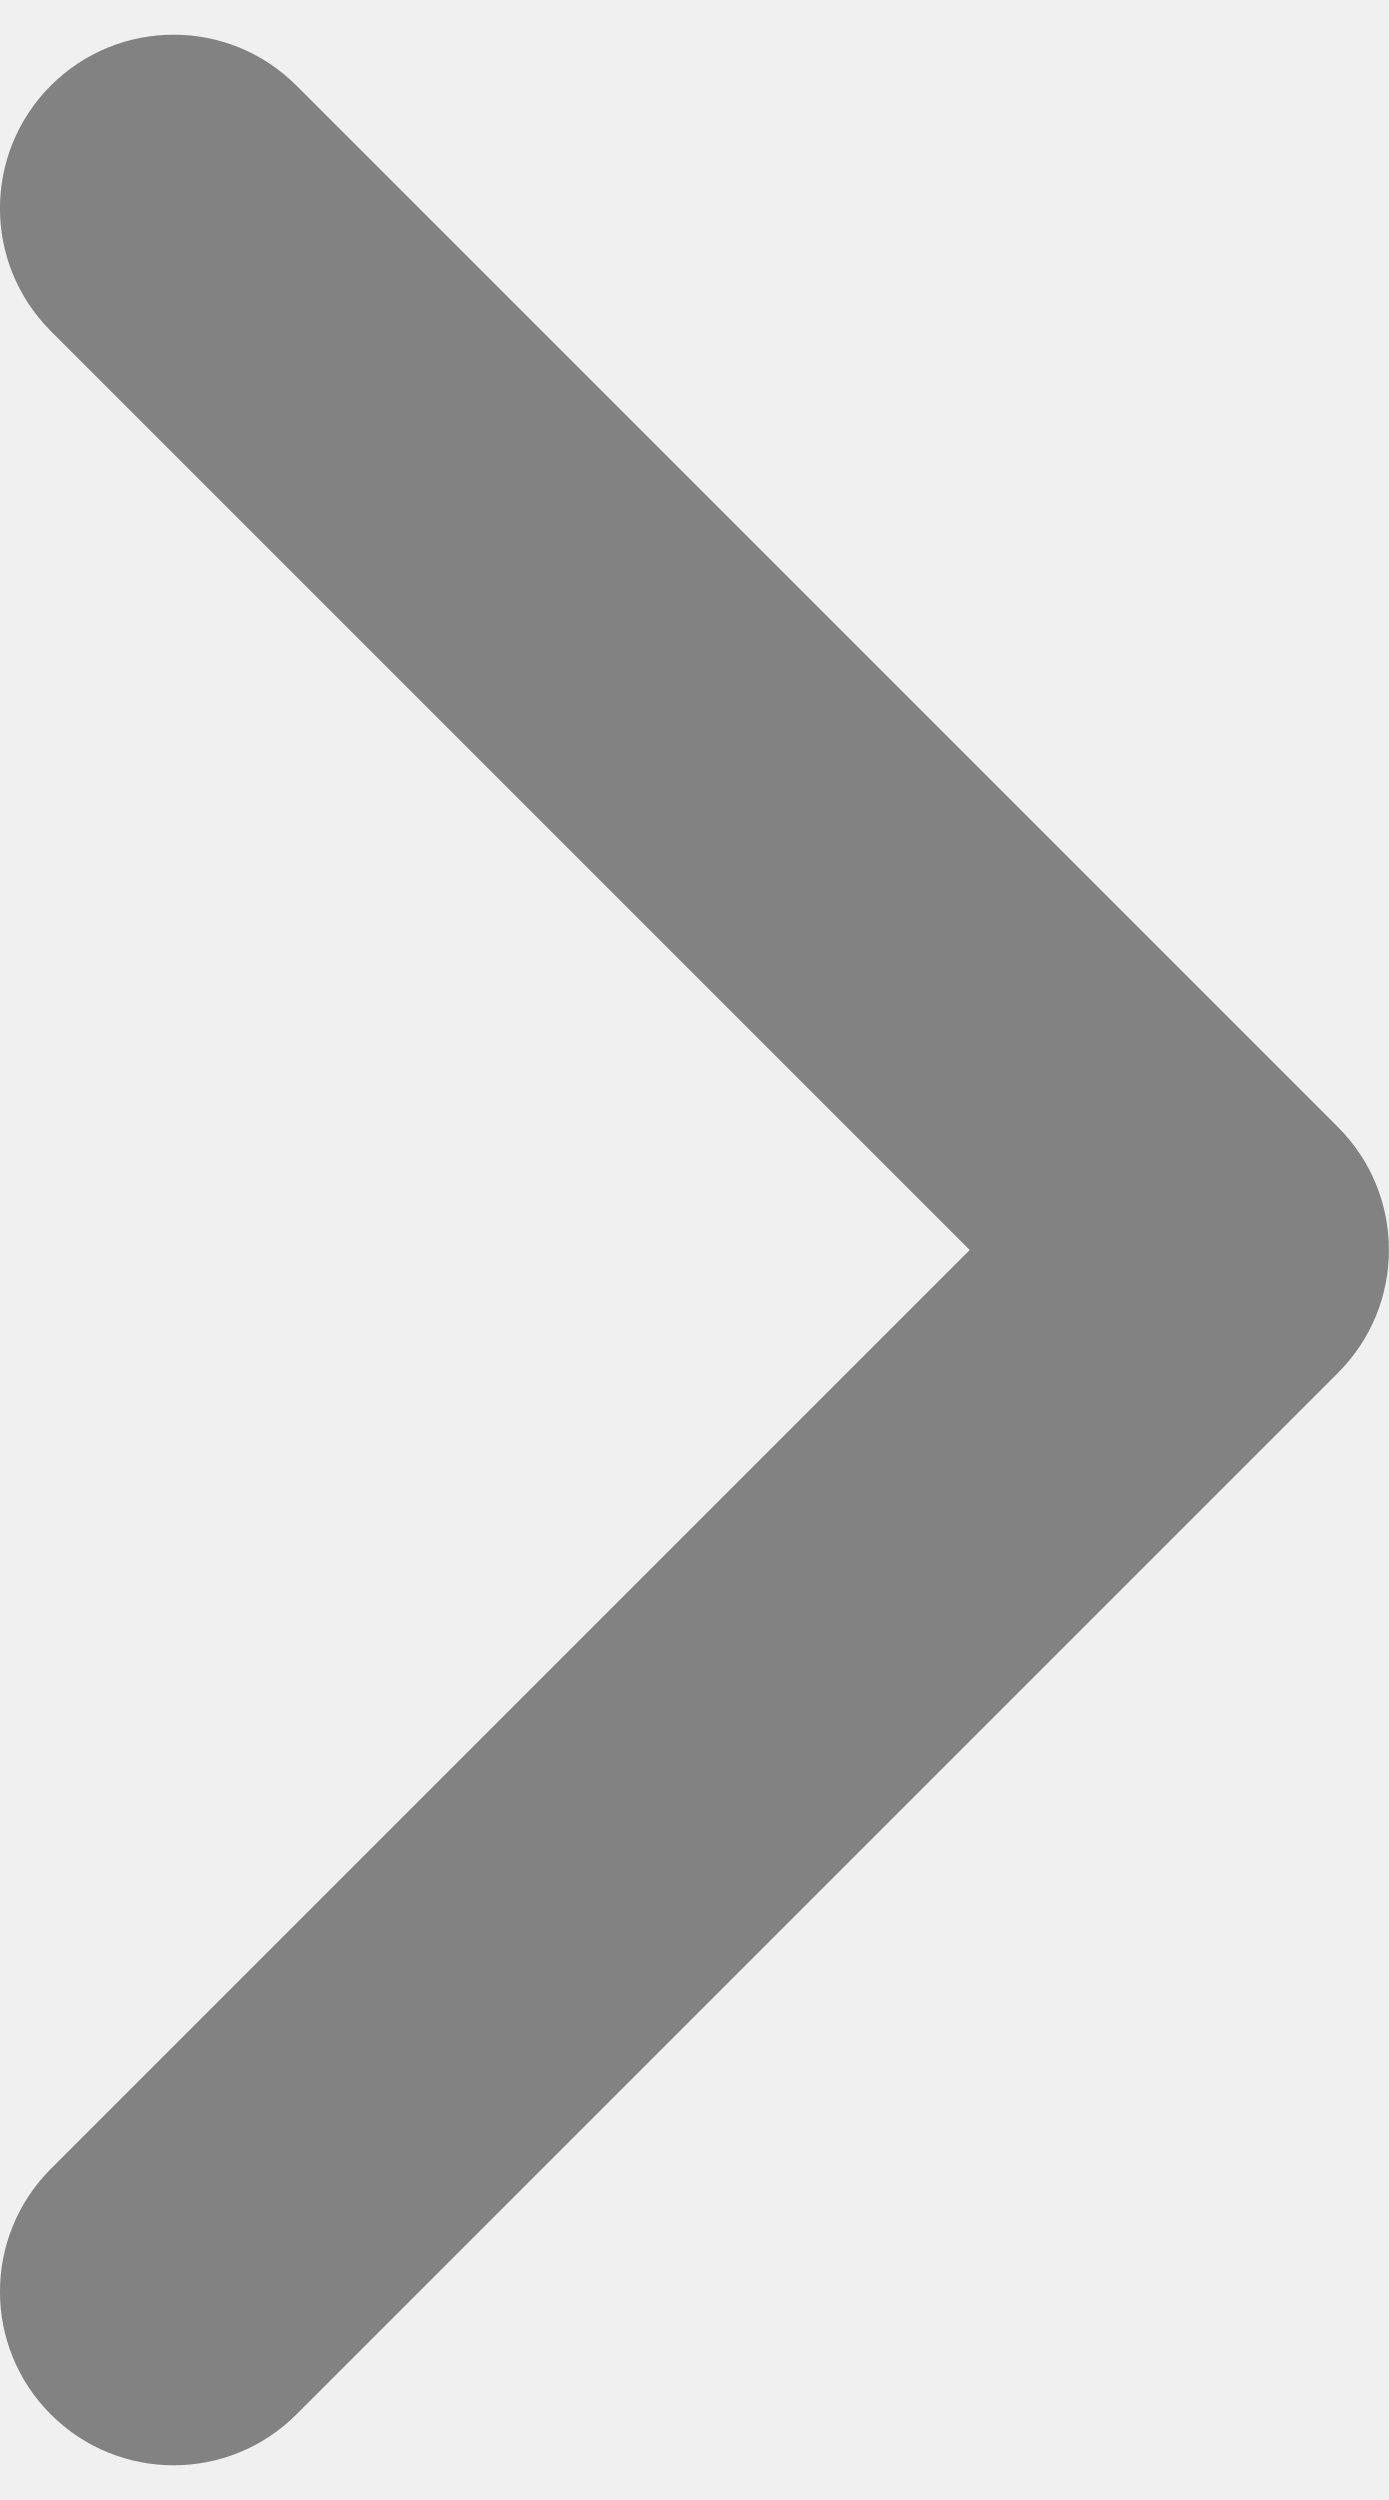
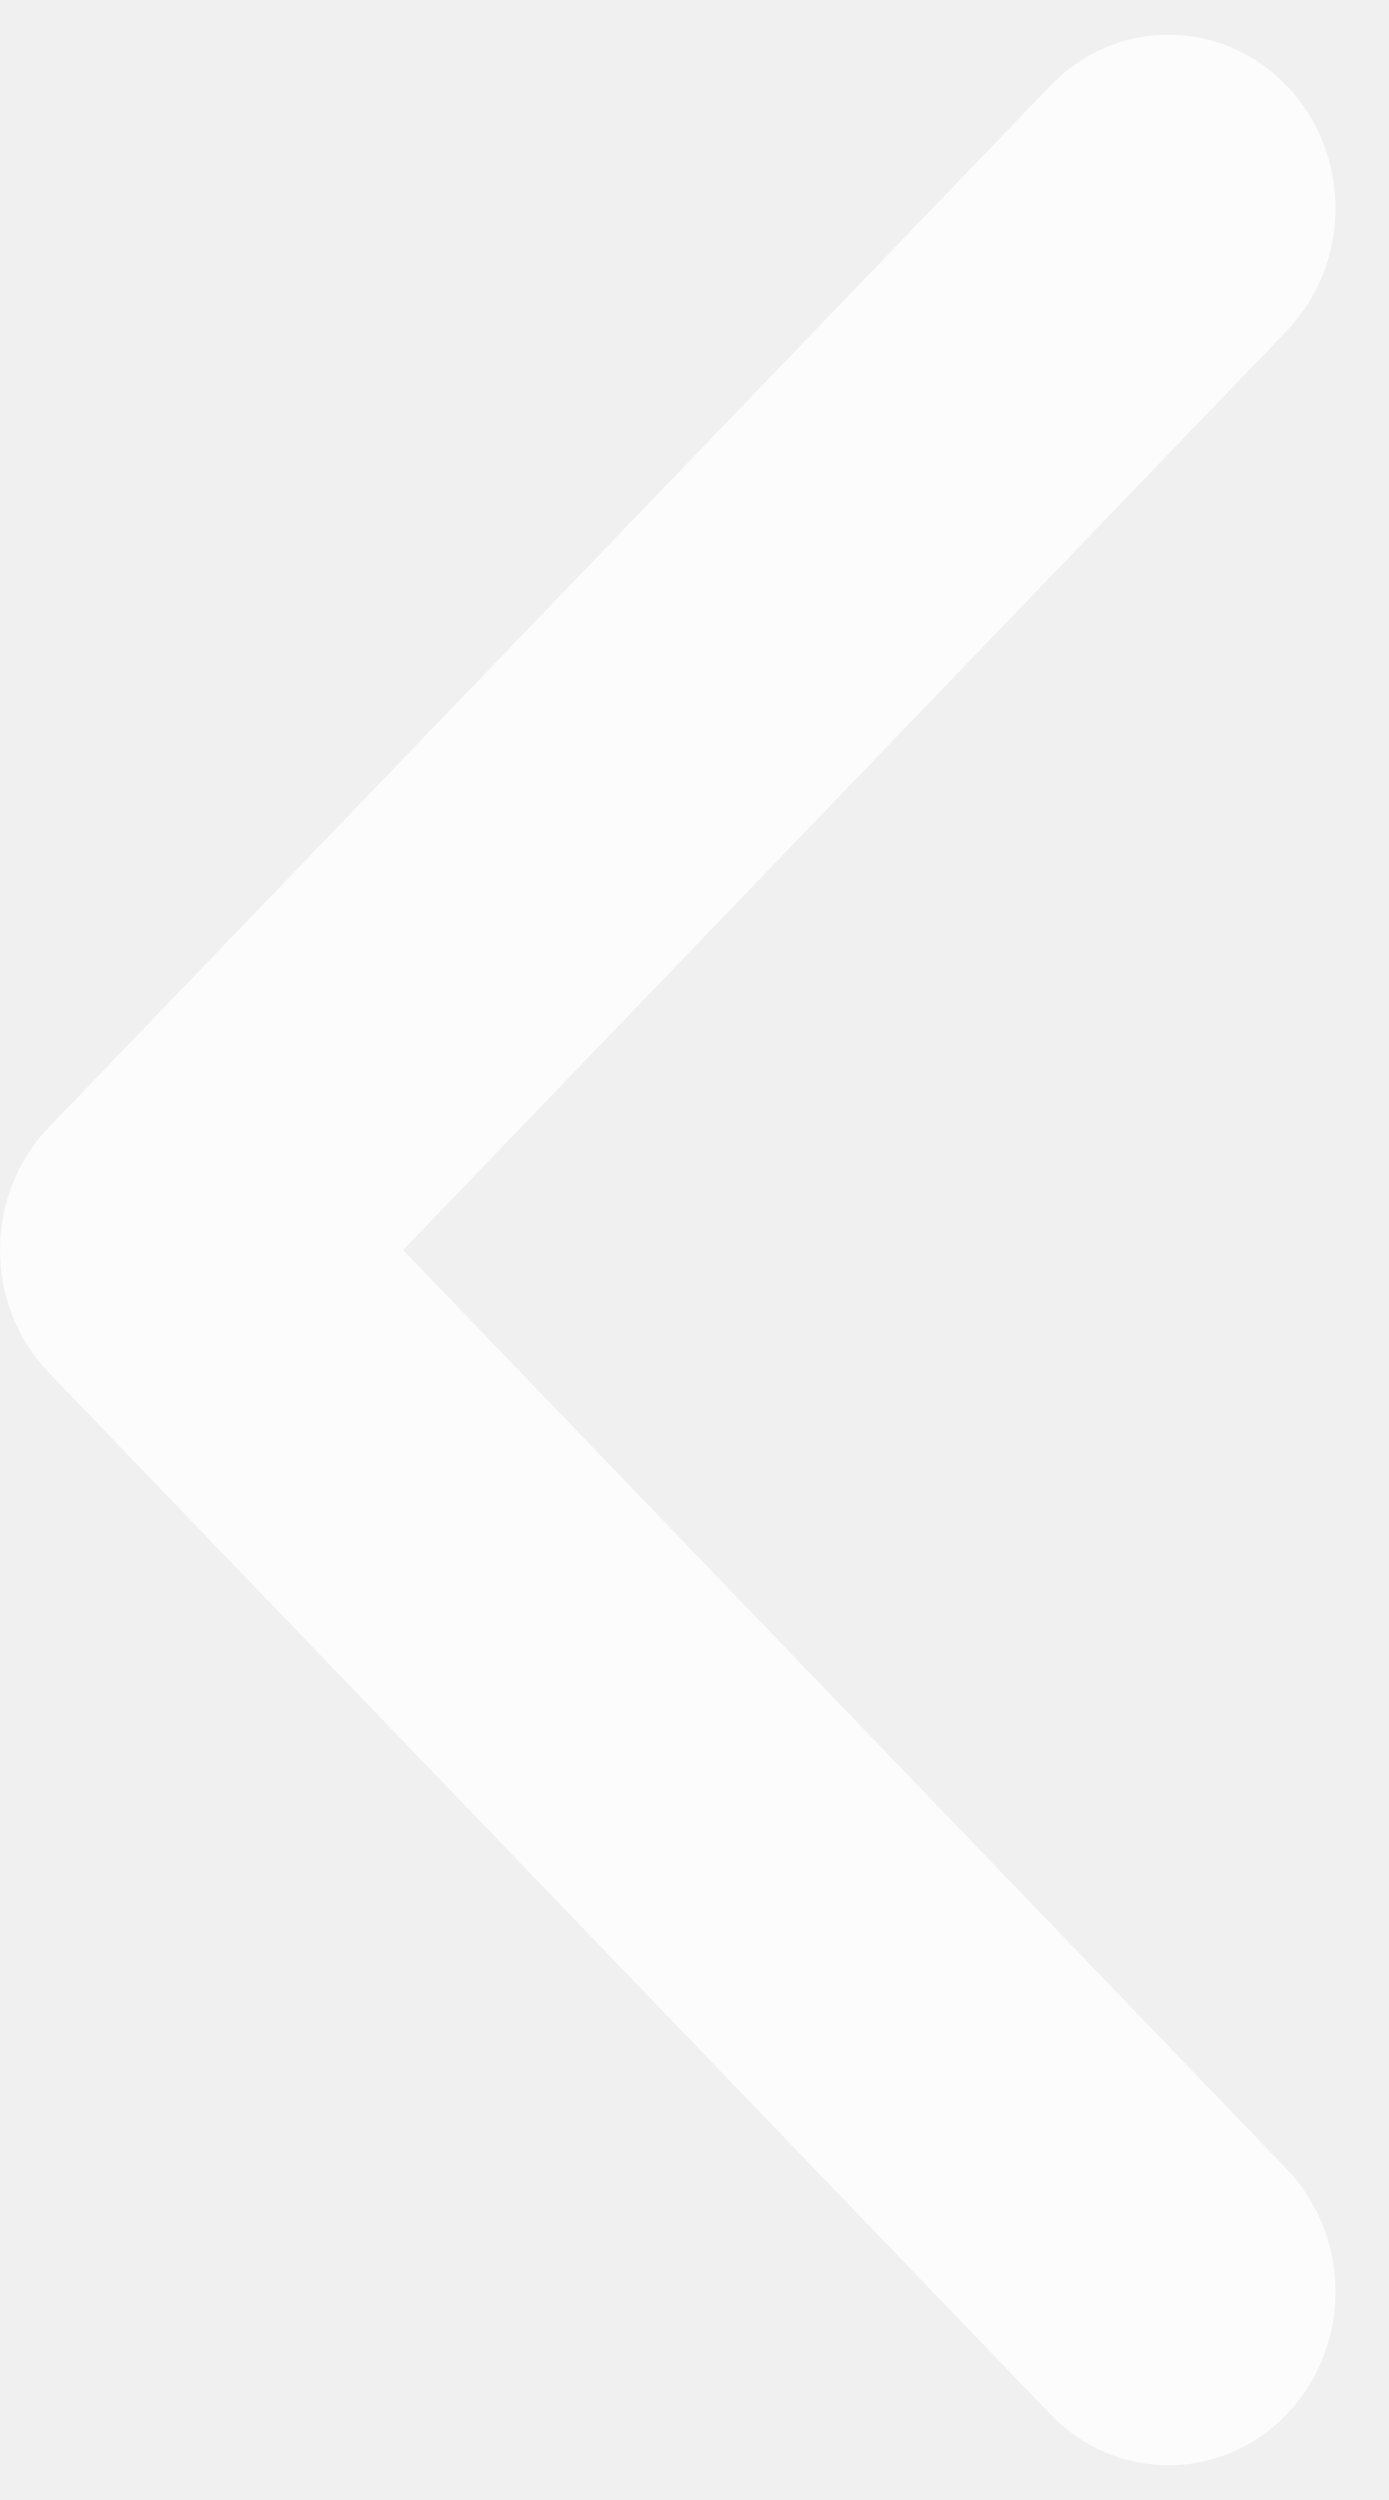
- <svg xmlns="http://www.w3.org/2000/svg" width="10" height="18" fill="none">
-   <path fill-rule="evenodd" clip-rule="evenodd" d="M.366.616a1.25 1.25 0 011.768 0l7.5 7.5a1.25 1.25 0 010 1.768l-7.5 7.5a1.25 1.25 0 01-1.768-1.768L6.982 9 .366 2.384a1.25 1.25 0 010-1.768z" fill="#828282" />
+ <svg xmlns="http://www.w3.org/2000/svg" width="10" height="18" viewBox="0 0 10 18" fill="none">
+   <path fill-rule="evenodd" clip-rule="evenodd" d="M9.263 0.616C9.733 1.104 9.733 1.896 9.263 2.384L2.902 9L9.263 15.616C9.733 16.104 9.733 16.896 9.263 17.384C8.794 17.872 8.033 17.872 7.564 17.384L0.352 9.884C-0.117 9.396 -0.117 8.604 0.352 8.116L7.564 0.616C8.033 0.128 8.794 0.128 9.263 0.616Z" fill="white" fill-opacity="0.8" />
</svg>
